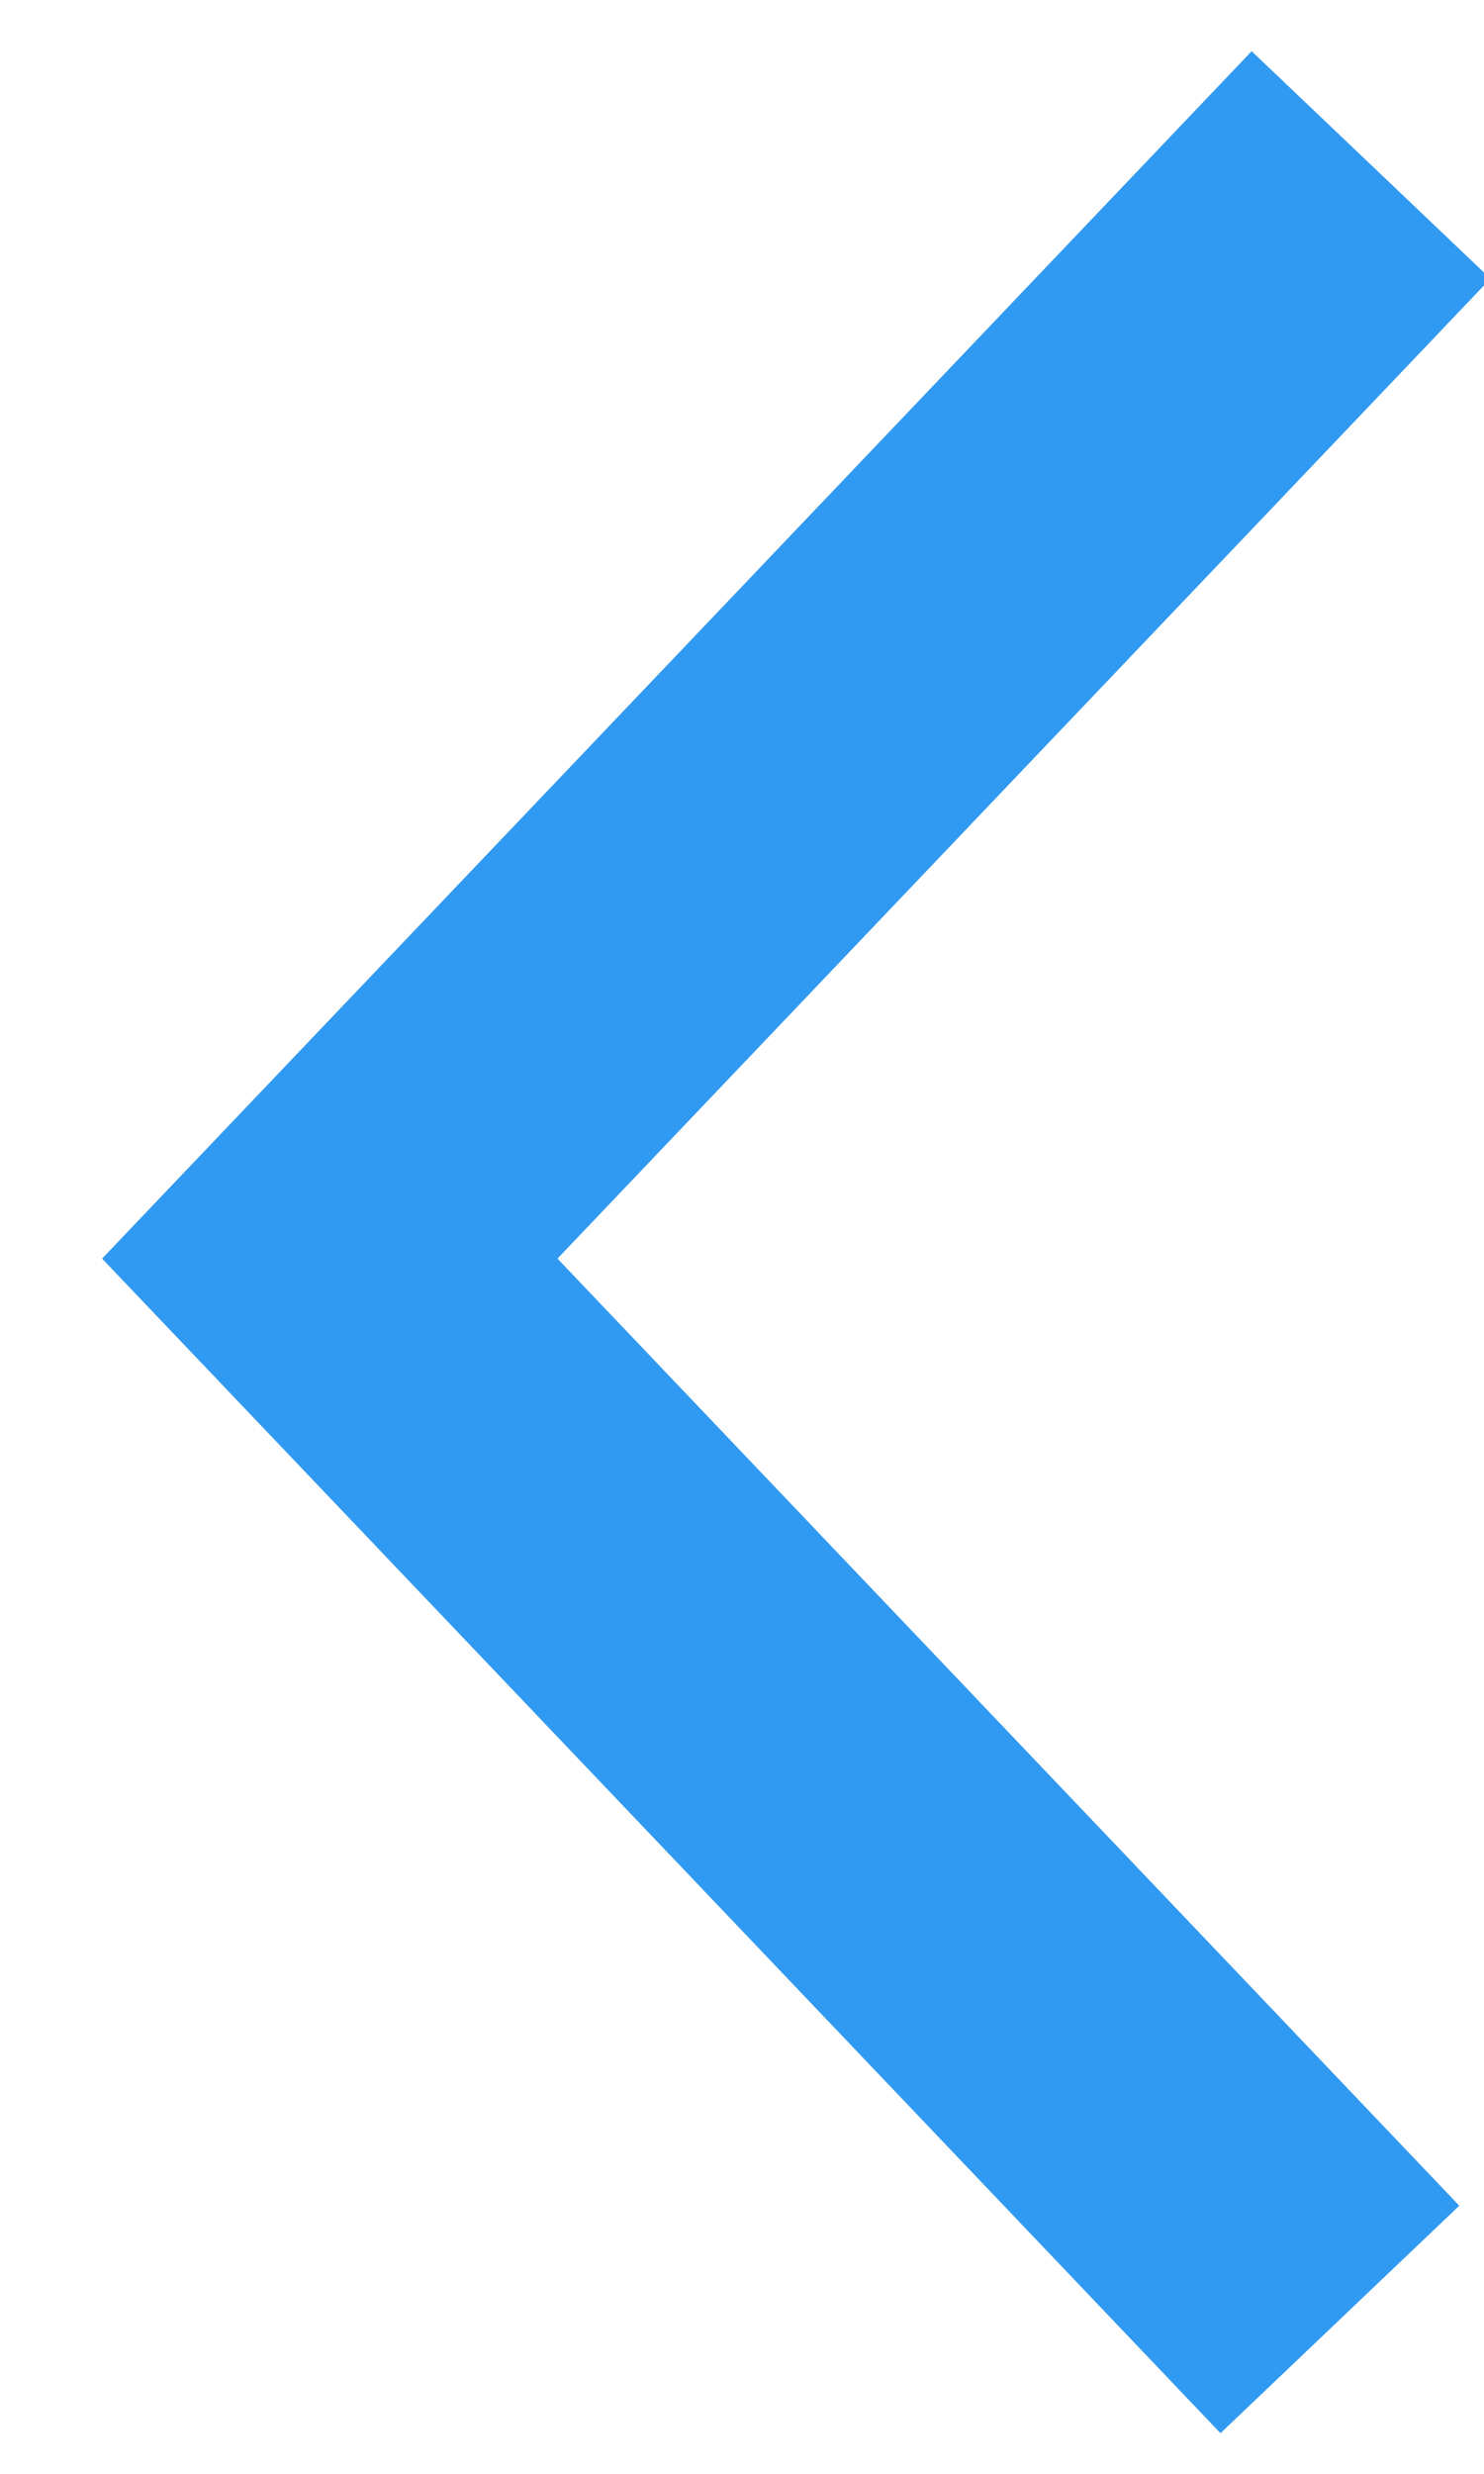
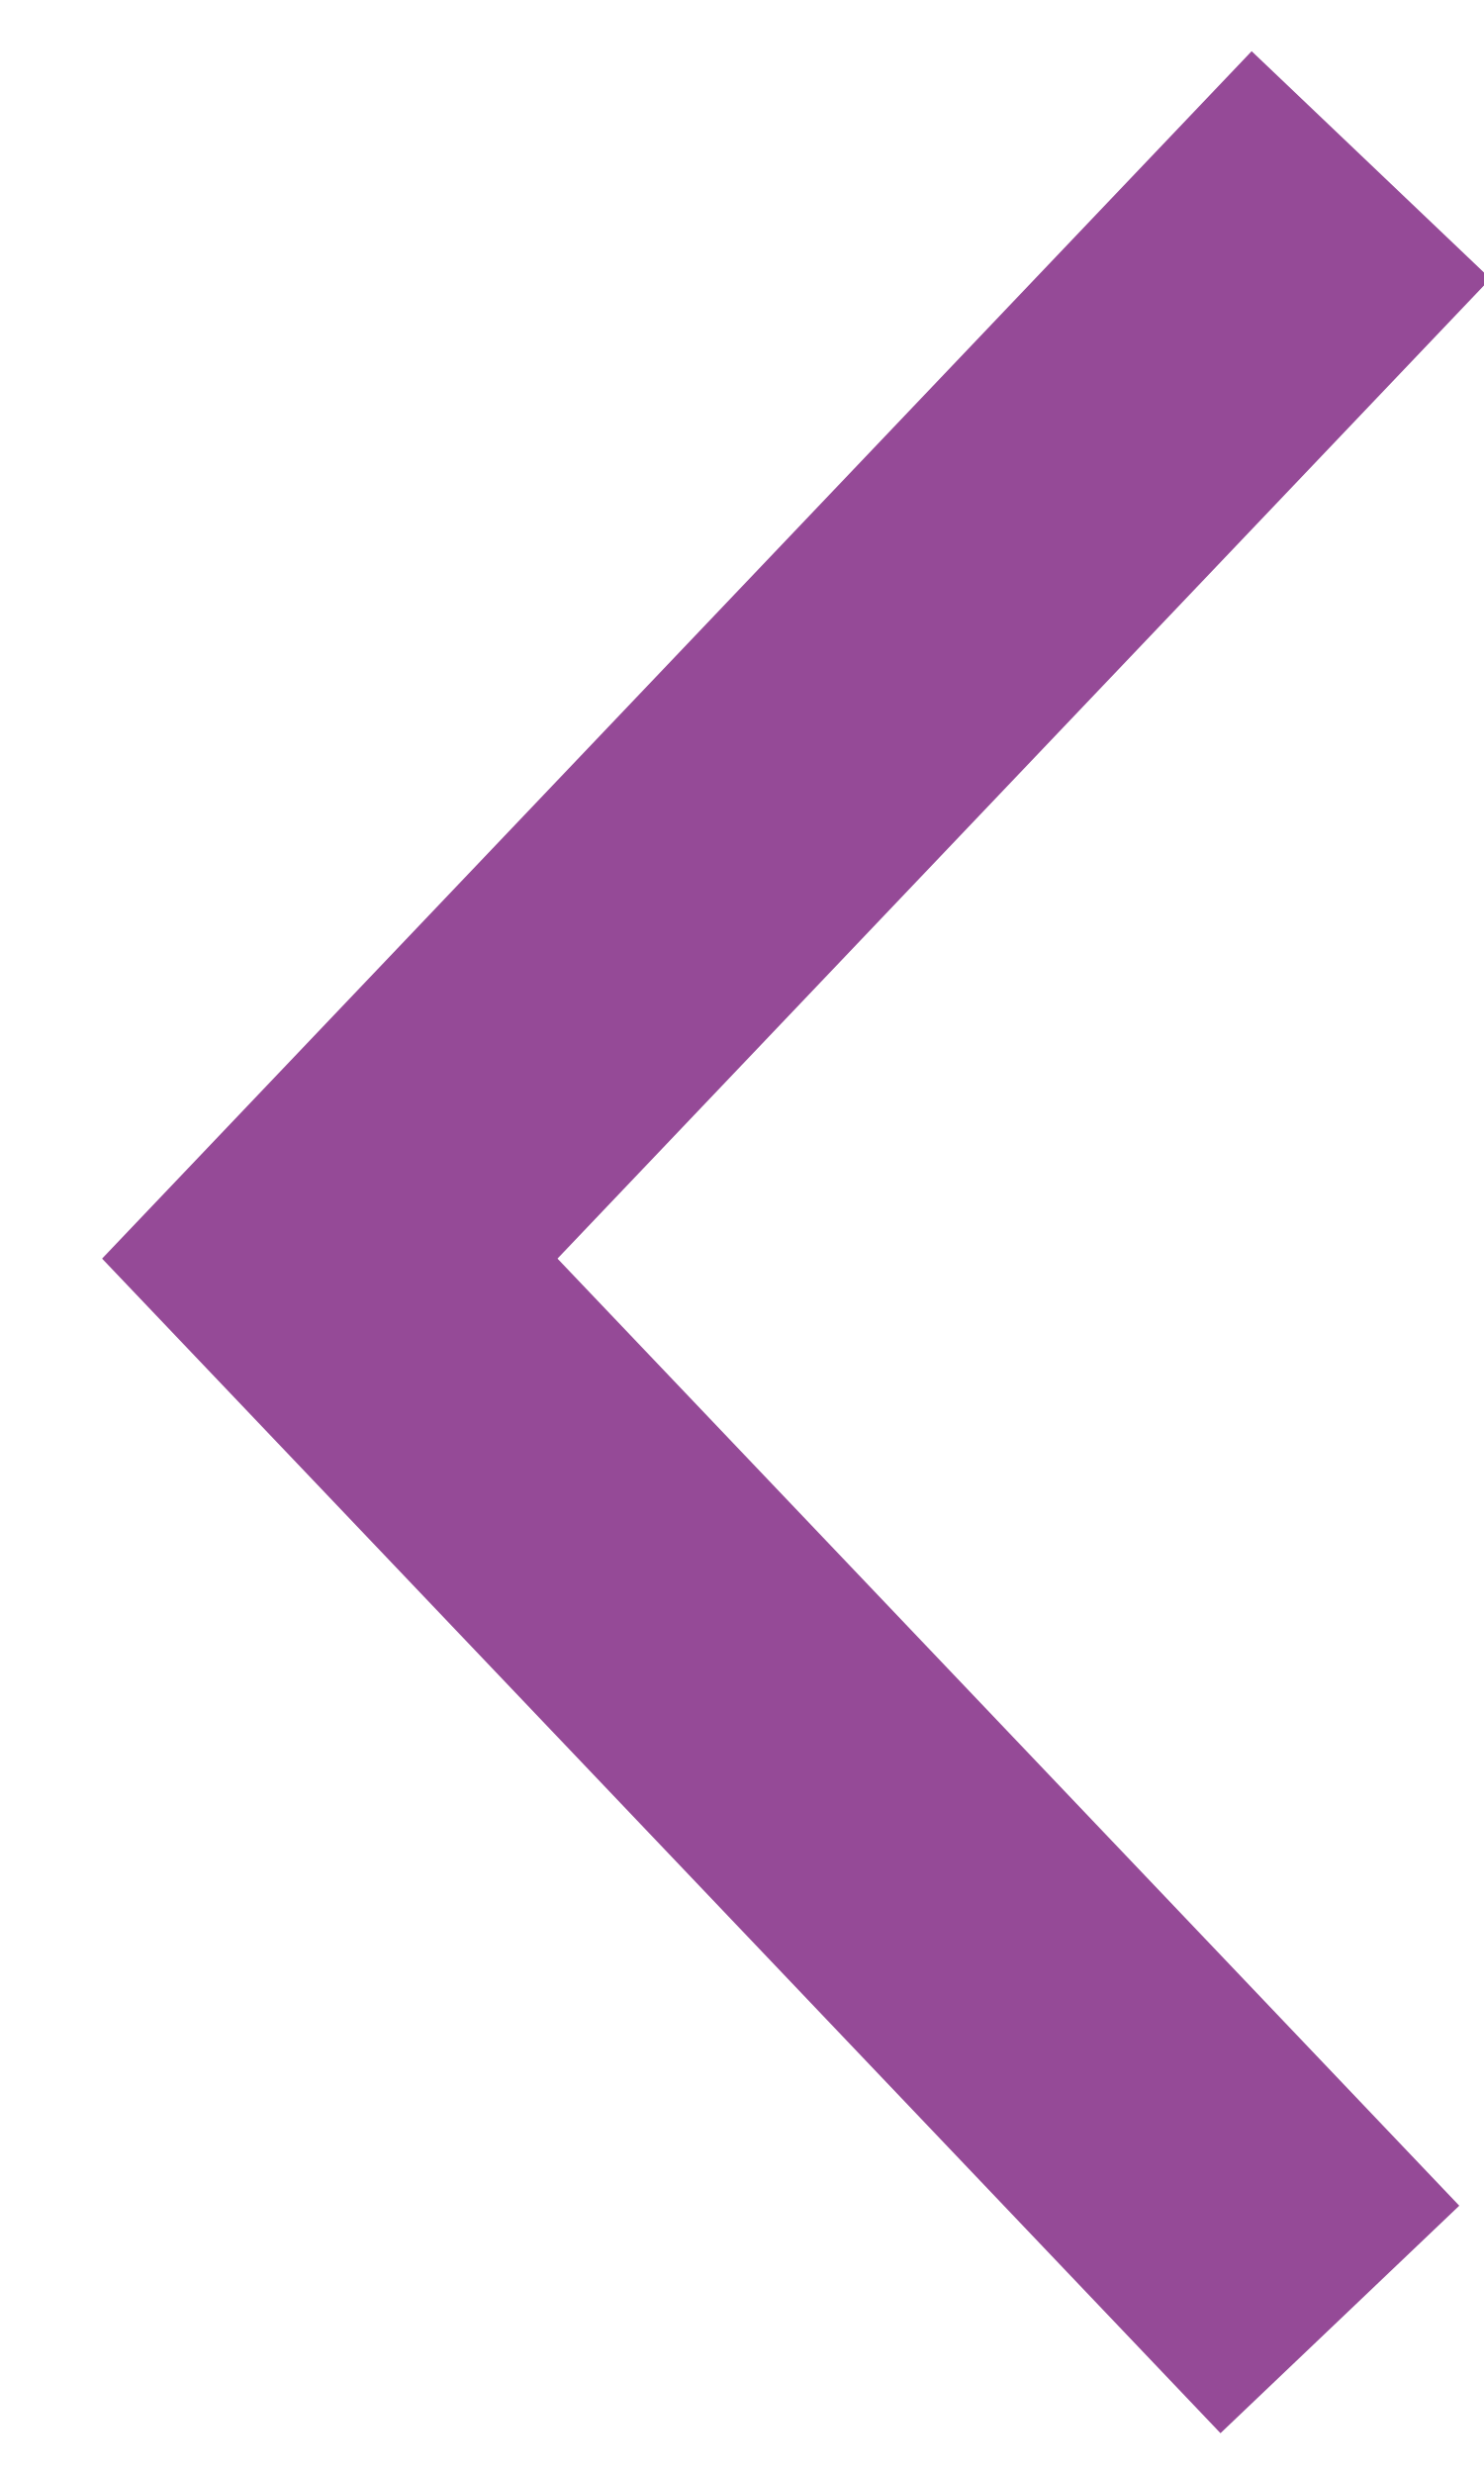
<svg xmlns="http://www.w3.org/2000/svg" width="9px" height="15px" viewBox="0 0 9 15" version="1.1">
  <defs />
  <g id="Action-Screens" stroke="none" stroke-width="1" fill="none" fill-rule="evenodd">
-     <g id="Approve---insufficient-amount" transform="translate(-75, -69)" stroke="#3099F2" stroke-width="2">
+     <g id="Approve---insufficient-amount" transform="translate(-75, -69)" stroke="#954A97" stroke-width="2">
      <g id="Group-7" transform="translate(53, 51)">
        <g id="cancel" transform="translate(24, 14)">
          <g id="Group">
            <polyline id="Path-8" points="6.126 18.063 0 11.631 6.315 5" />
          </g>
        </g>
      </g>
    </g>
  </g>
</svg>
